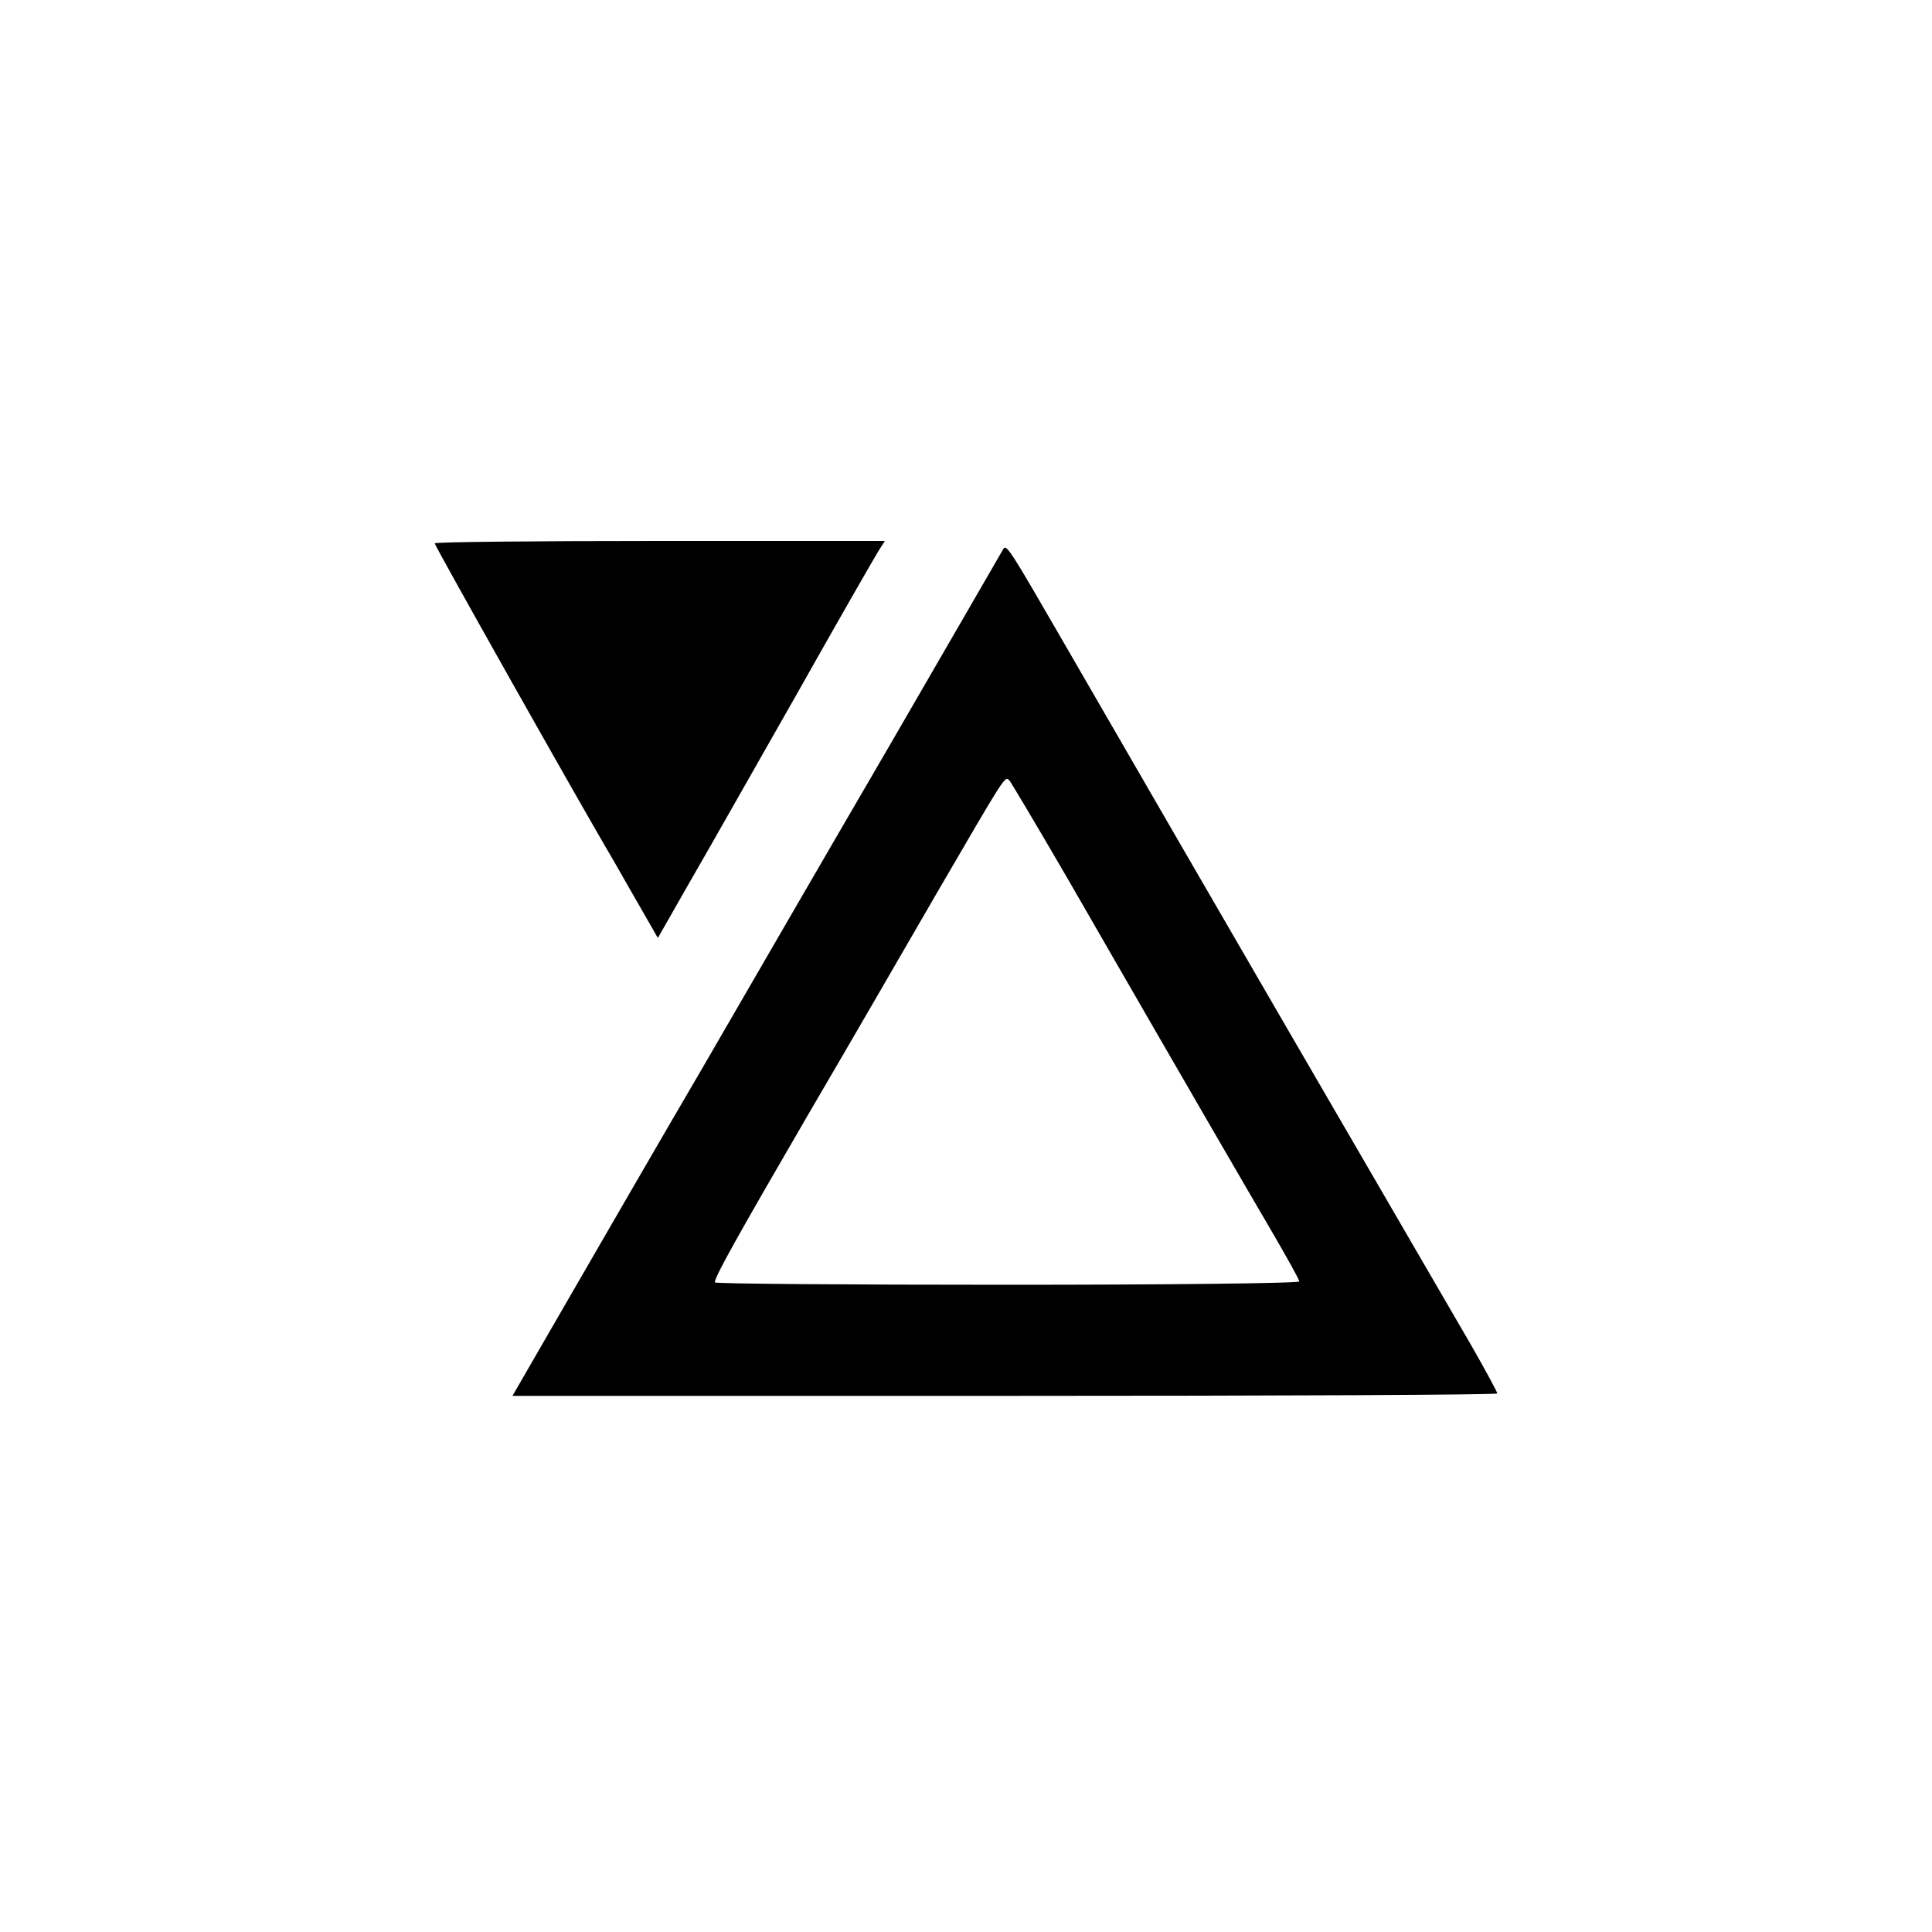
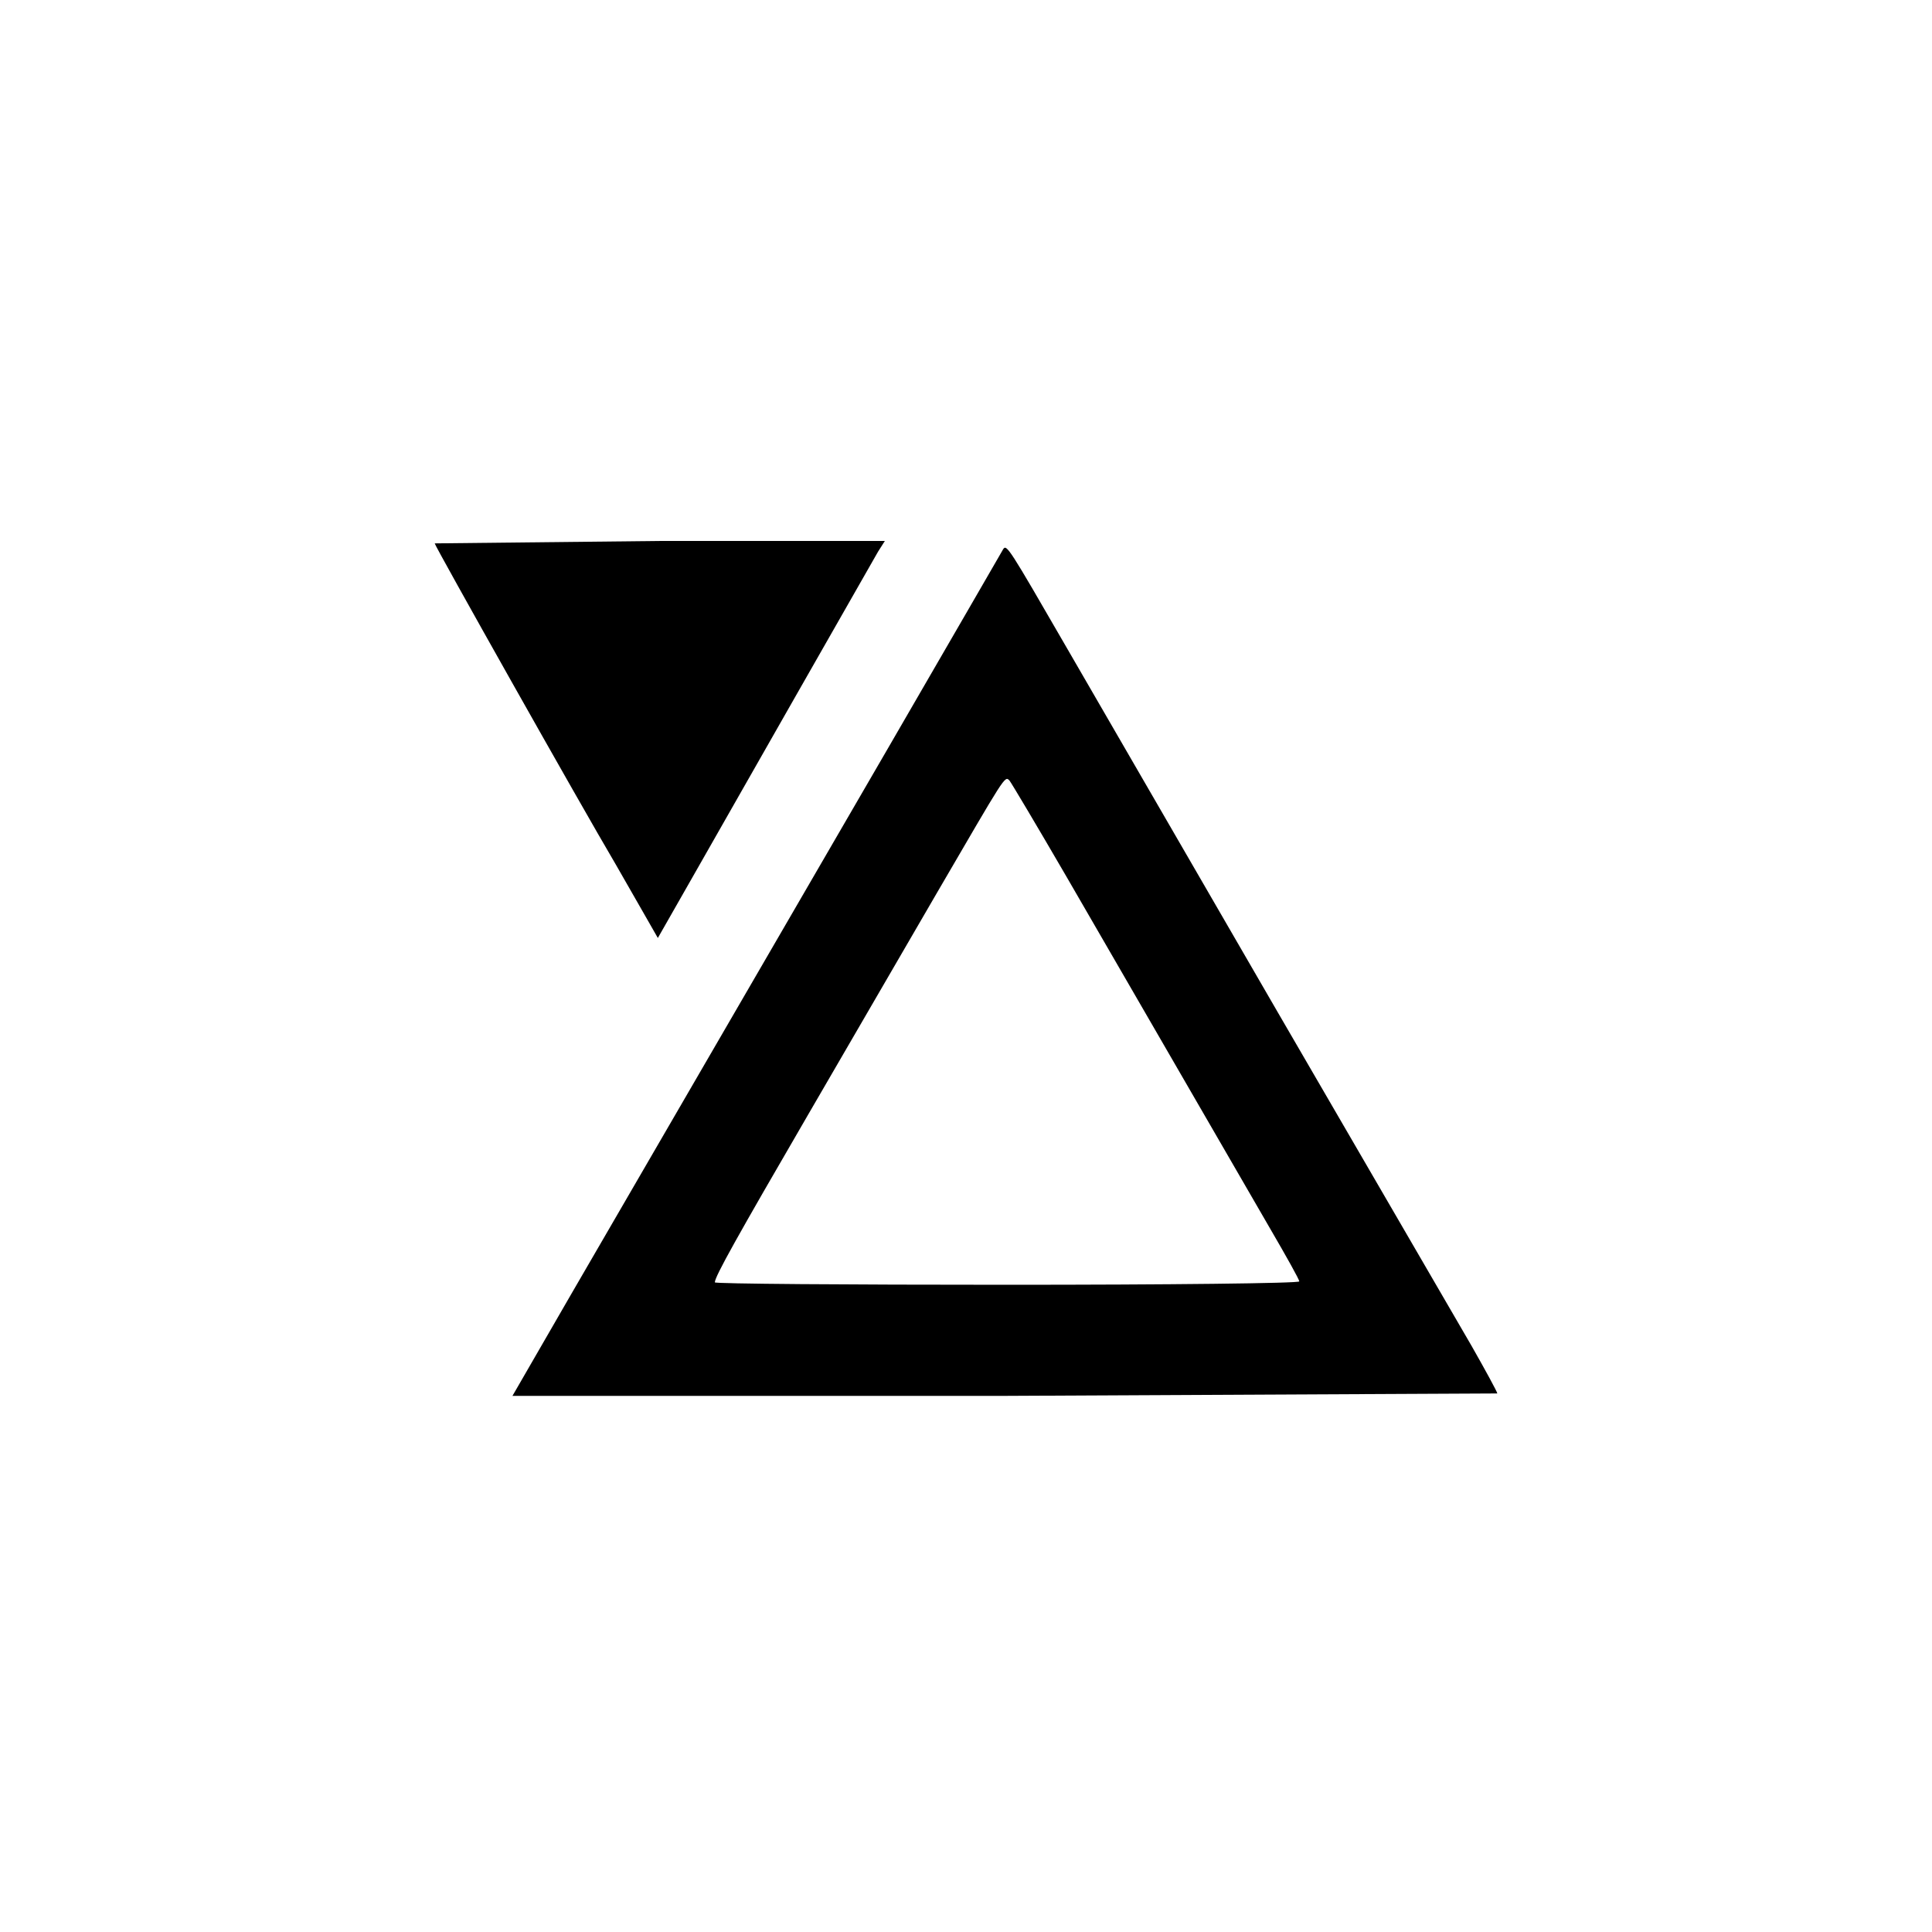
- <svg xmlns="http://www.w3.org/2000/svg" version="1.0" width="400pt" height="400pt" viewBox="0 0 400 400" preserveAspectRatio="xMidYMid meet">
-   <g transform="translate(0,400) scale(0.1,-0.1)" fill="#000000" stroke="none">
-     <path d="M900 2875 c0 -5 300 -538 375 -665 17 -30 44 -77 59 -103 l28 -49 65 114 c36 62 135 237 221 388 85 151 162 285 170 298 l14 22 -466 0 c-256 0 -466 -2 -466 -5z" />
-     <path d="M2077 2863 c-2 -4 -110 -190 -239 -413 -130 -223 -302 -520 -383 -660 -82 -140 -204 -351 -271 -467 l-123 -213 1020 0 c560 0 1019 2 1019 5 0 3 -24 47 -53 98 -70 120 -242 417 -402 692 -128 221 -257 443 -440 760 -115 199 -121 209 -128 198z m131 -678 c280 -486 368 -637 423 -731 32 -55 59 -103 59 -107 0 -4 -272 -7 -605 -7 -333 0 -605 2 -605 5 0 12 46 94 193 347 85 145 204 351 266 458 144 247 141 244 151 234 4 -5 57 -94 118 -199z" />
-   </g>
+ <svg xmlns="http://www.w3.org/2000/svg" width="533.333" height="533.333" viewBox="0 0 400 400" preserveAspectRatio="xMidYMid meet">
+   <path d="M90 112.5c0 .5 30 53.8 37.5 66.5l5.9 10.3 2.8 4.9 6.5-11.4 22.1-38.8 17-29.8 1.4-2.2h-46.6l-46.6.5zm117.7 1.2c-.2.4-11 19-23.9 41.3l-38.3 66-27.1 46.7-12.3 21.3h102l101.9-.5c0-.3-2.4-4.7-5.3-9.8l-40.2-69.2-44-76c-11.5-19.9-12.1-20.9-12.8-19.8zm13.1 67.8l42.3 73.1c3.2 5.5 5.9 10.3 5.9 10.7s-27.2.7-60.5.7-60.5-.2-60.5-.5c0-1.2 4.6-9.4 19.3-34.7l26.6-45.8c14.4-24.7 14.1-24.4 15.1-23.4.4.5 5.7 9.4 11.8 19.9z" />
</svg>
